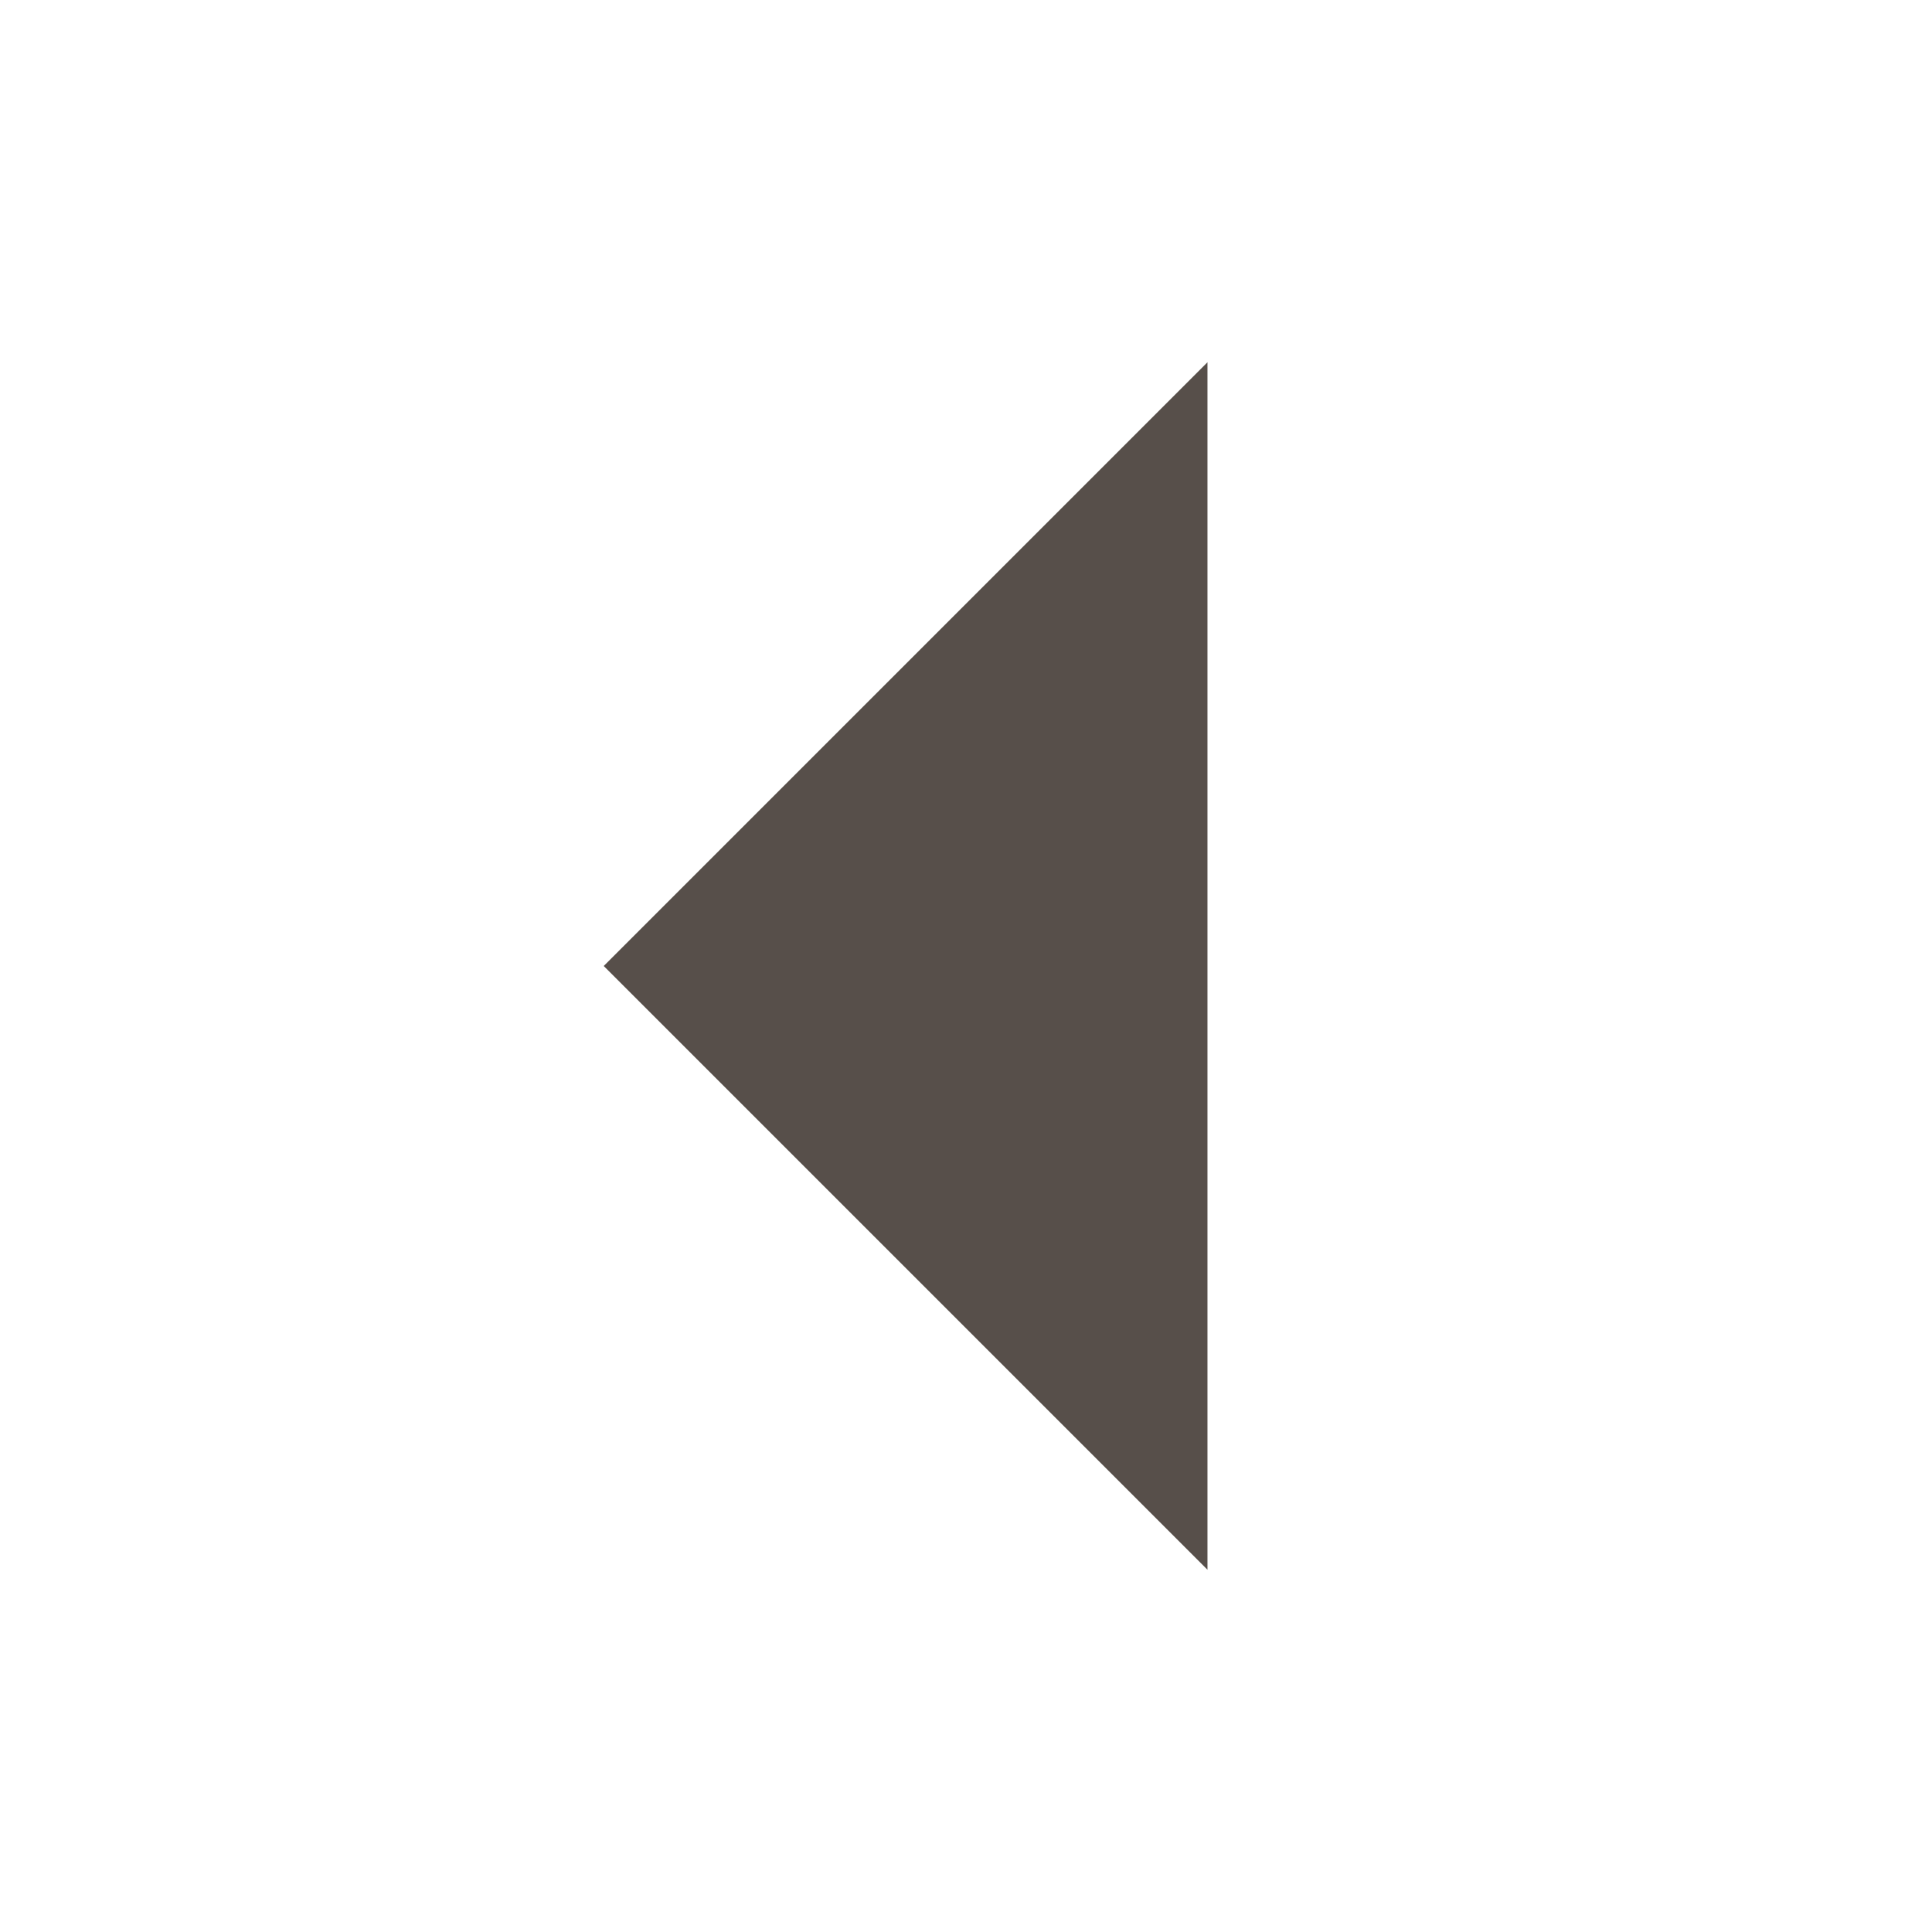
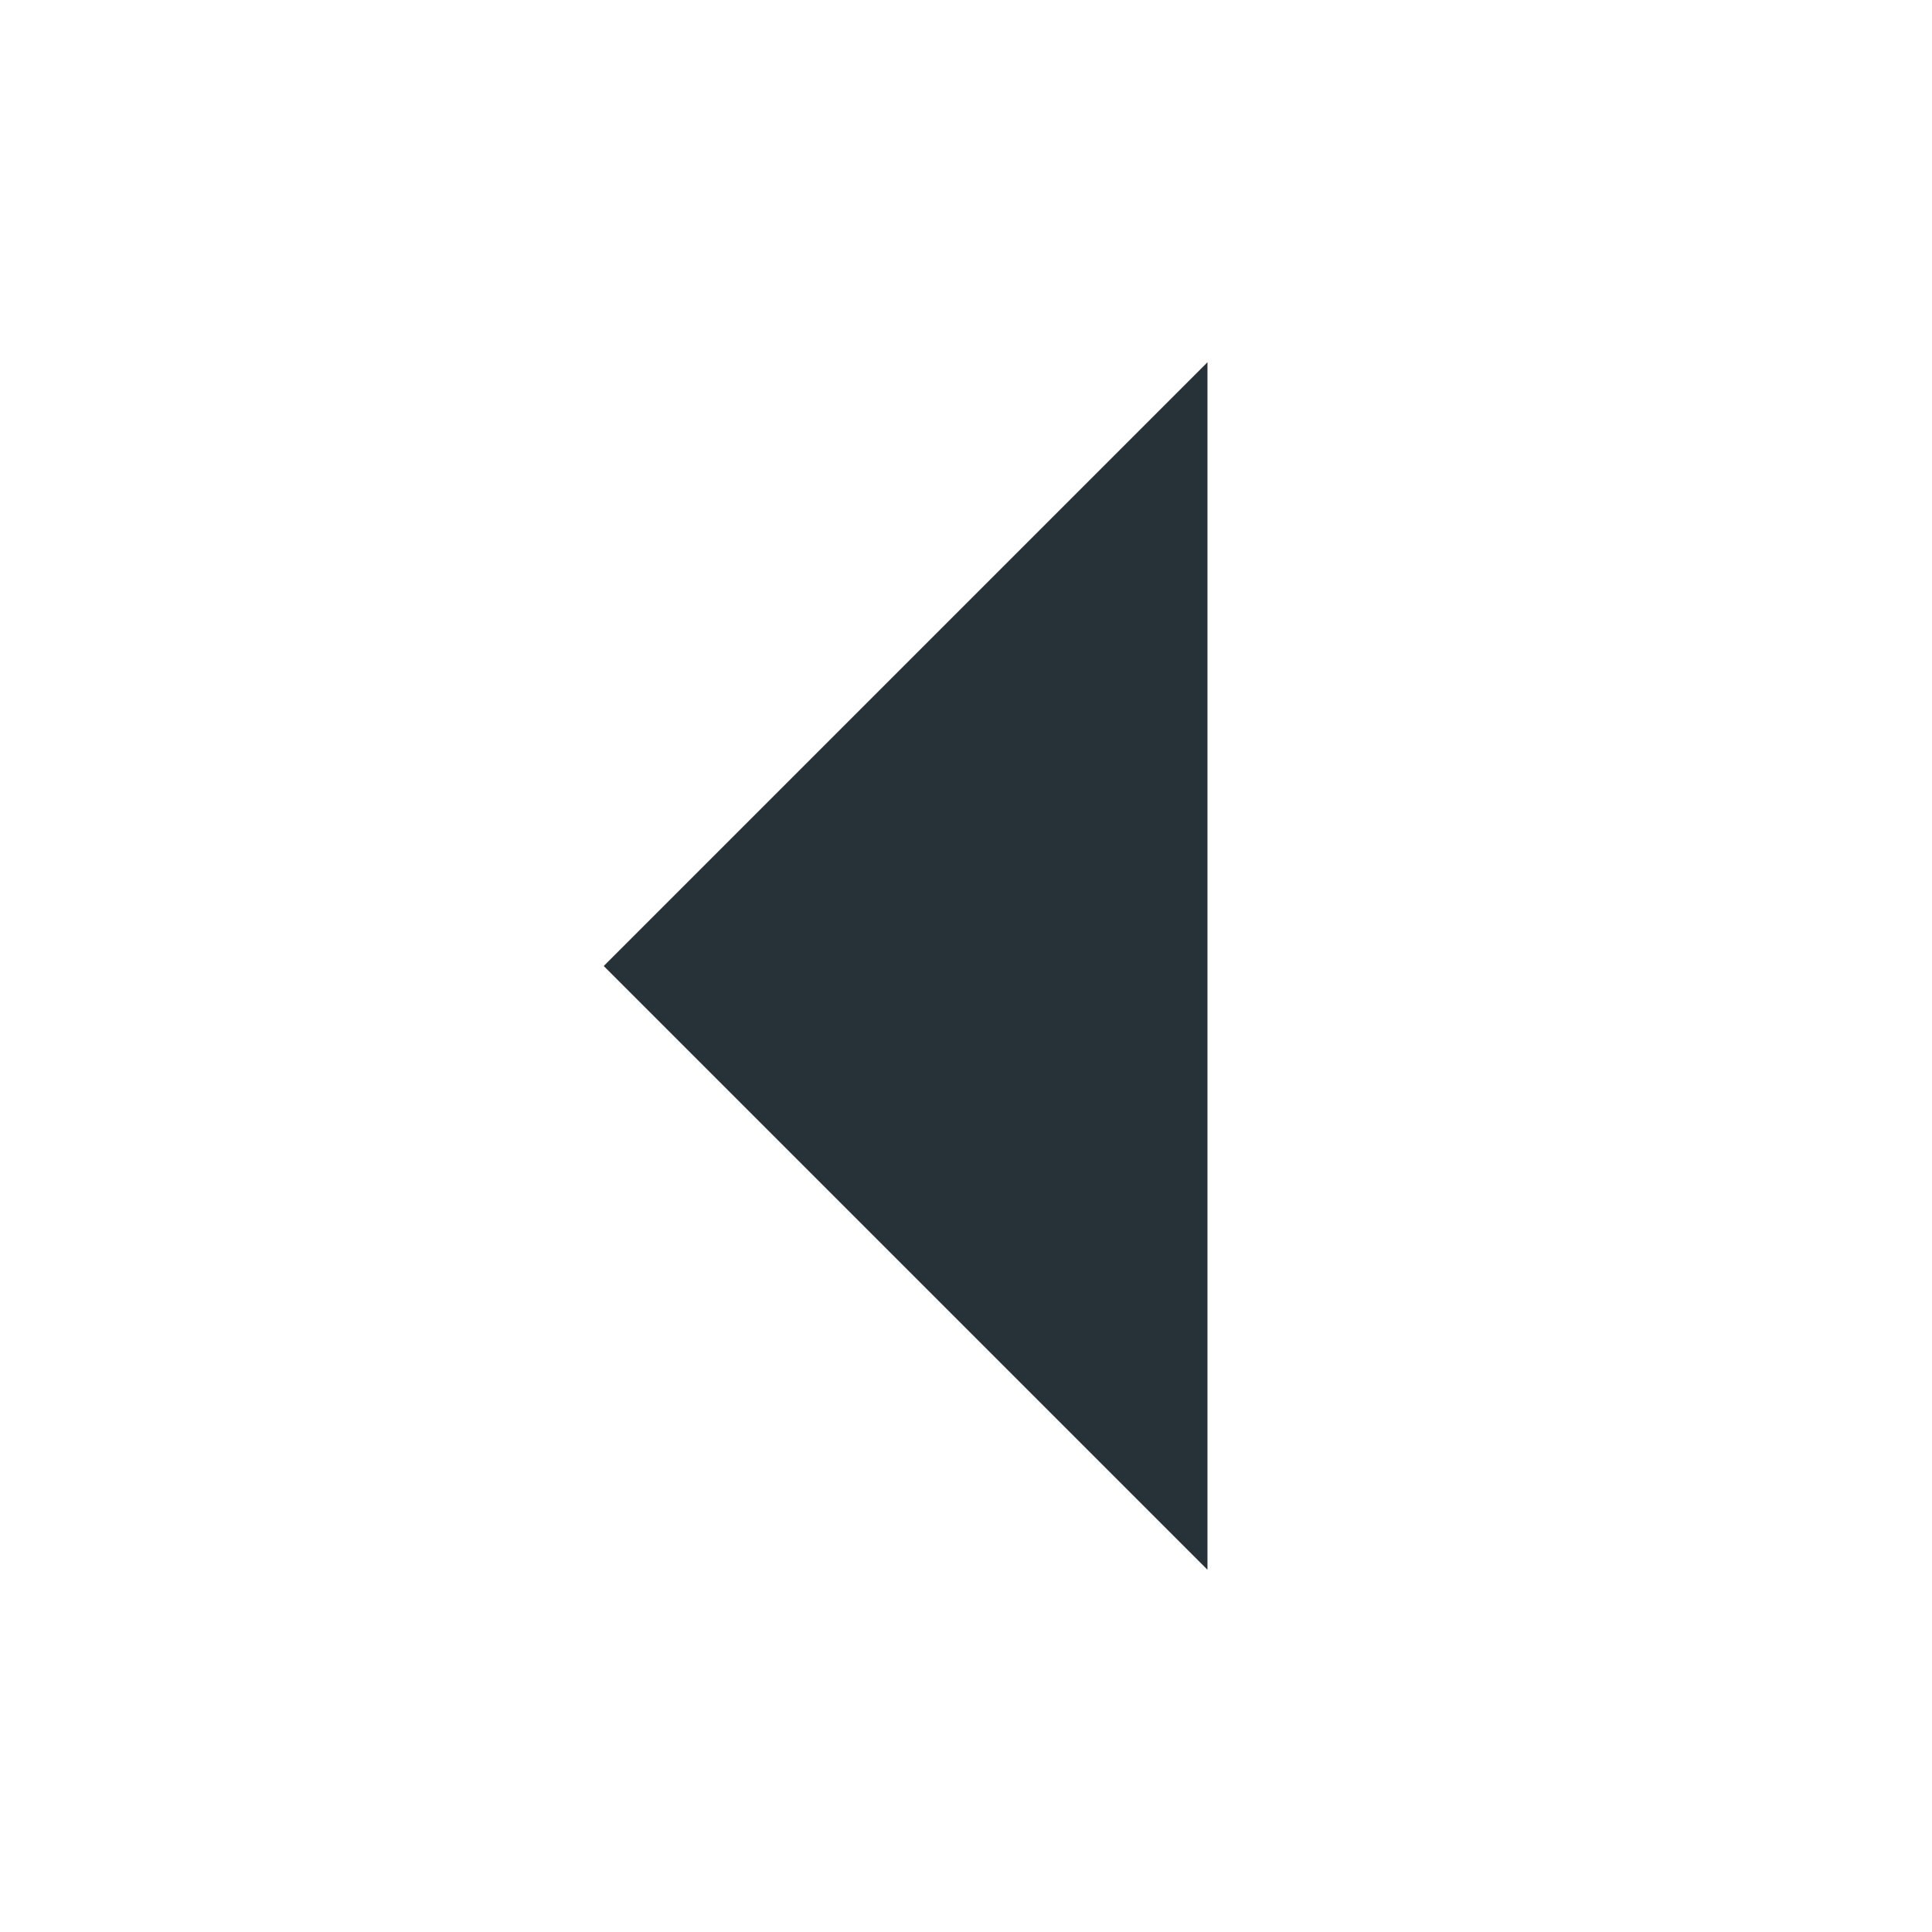
<svg xmlns="http://www.w3.org/2000/svg" height="16" id="svg7384" version="1.1" width="16">
  <defs id="defs7386" />
  <g id="layer9" style="display:inline" transform="translate(-281.0002,-807)" />
  <g id="layer10" style="display:inline" transform="translate(-281.0002,-807)" />
  <g id="layer11" transform="translate(-281.0002,-807)" />
  <g id="layer13" style="display:inline" transform="translate(-281.0002,-807)" />
  <g id="layer14" transform="translate(-281.0002,-807)" />
  <g id="layer15" style="display:inline" transform="translate(-281.0002,-807)" />
  <g id="g71291" style="display:inline" transform="translate(-281.0002,-807)" />
  <g id="g4953" style="display:inline" transform="translate(-281.0002,-807)" />
  <g id="layer12" style="display:inline" transform="translate(-281.0002,-807)">
-     <path d="m 291,820 -5,-5 5,-5 z" id="path6400" style="fill:#574F4A;fill-opacity:1;stroke:none;opacity:1" />
+     <path d="m 291,820 -5,-5 5,-5 z" id="path6400" style="fill:#263238;fill-opacity:1;stroke:none;opacity:1" />
  </g>
</svg>
